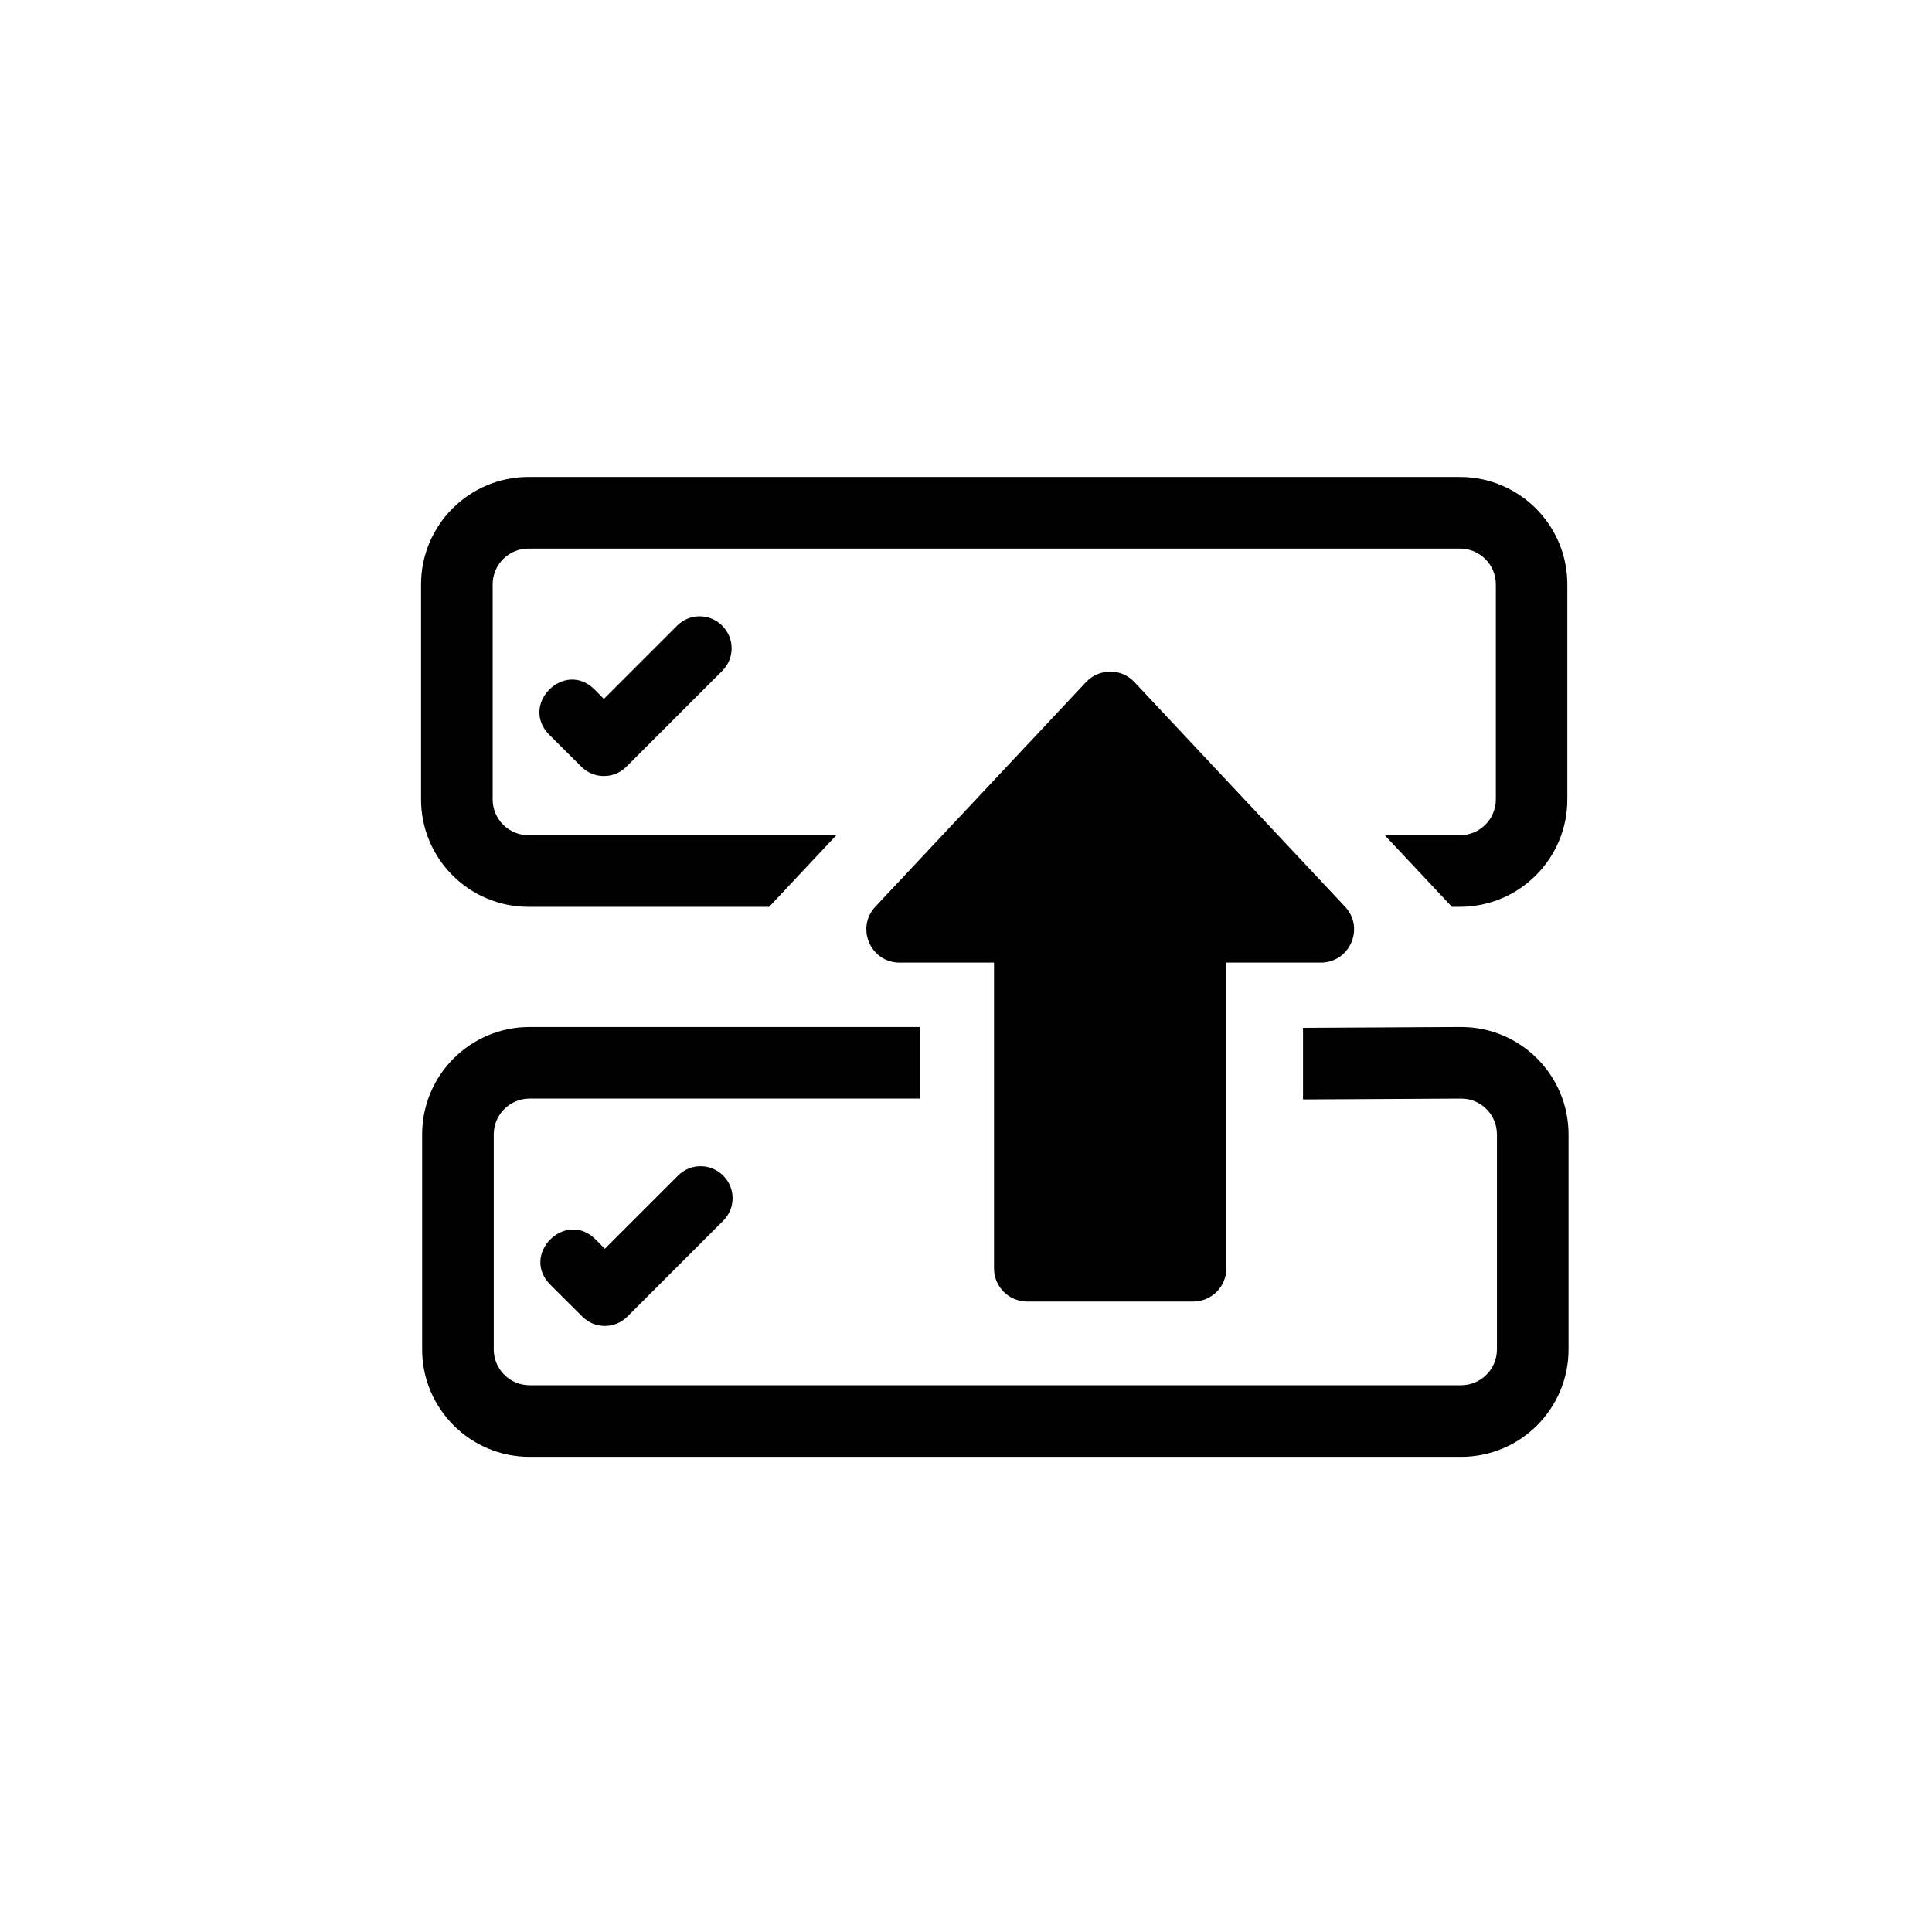
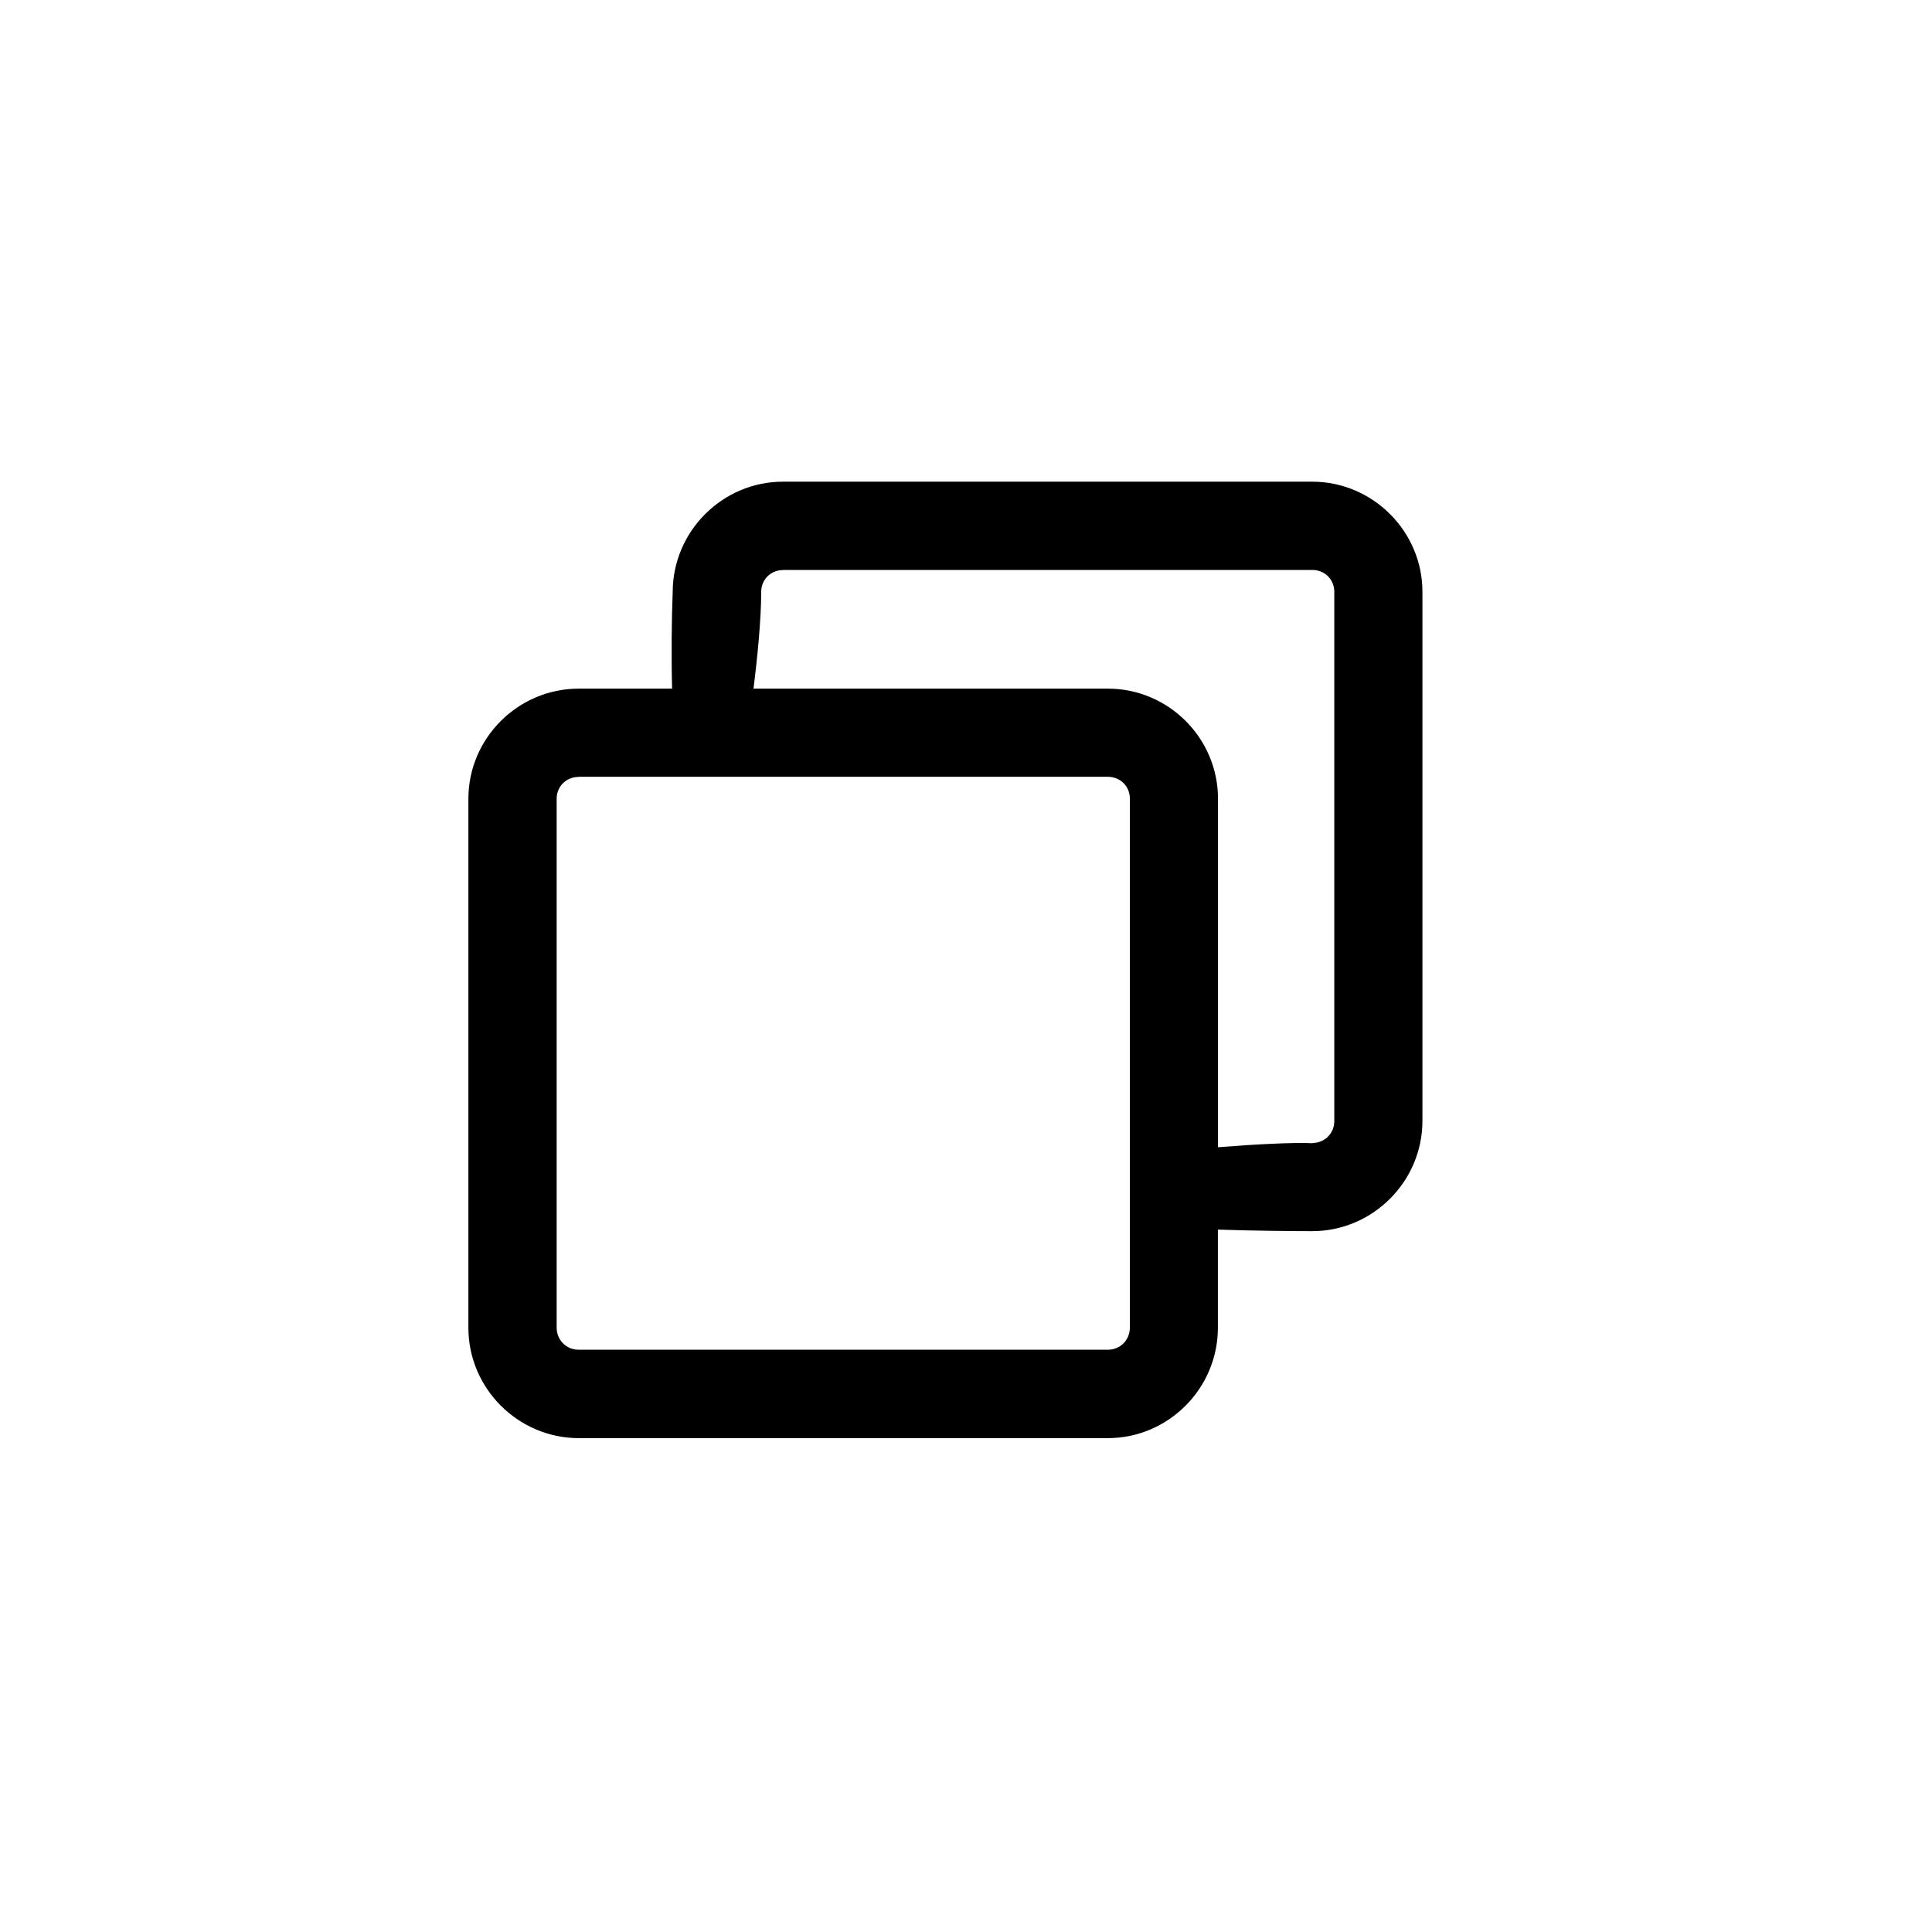
- <svg xmlns="http://www.w3.org/2000/svg" id="svg850" version="1.1" viewBox="0 0 16 16" class="bi bi-card-checklist" fill="currentColor" height="16" width="16">
-   <defs id="defs854" />
-   <path style="stroke-width:0.593" id="path846" d="m 4.386,8.505 c -0.492,0 -0.89,0.399 -0.89,0.89 v 1.78 c 0,0.492 0.399,0.89 0.89,0.89 h 7.714 c 0.492,0 0.89,-0.399 0.89,-0.89 V 9.395 c 0,-0.492 -0.399,-0.89 -0.89,-0.89 l -1.309,0.007 V 9.105 l 1.309,-0.007 c 0.164,-8.531e-4 0.297,0.133 0.297,0.297 v 1.78 c 0,0.164 -0.133,0.297 -0.297,0.297 H 4.386 c -0.164,0 -0.297,-0.133 -0.297,-0.297 V 9.395 c 0,-0.164 0.133,-0.297 0.297,-0.297 H 7.617 V 8.505 Z" />
-   <path style="stroke-width:0.529" id="path848" d="m 5.989,9.736 c 0.104,0.103 0.104,0.271 0,0.374 l -0.793,0.793 c -0.103,0.104 -0.271,0.104 -0.374,0 L 4.557,10.639 C 4.308,10.389 4.682,10.015 4.932,10.264 l 0.077,0.078 0.606,-0.606 c 0.103,-0.104 0.271,-0.104 0.374,0 z" />
-   <path style="stroke-width:0.593" id="path846-3" d="m 4.377,3.95 c -0.492,0 -0.89,0.399 -0.89,0.89 v 1.78 c 0,0.492 0.399,0.89 0.89,0.89 H 6.37 L 6.926,6.917 H 4.377 c -0.164,0 -0.297,-0.133 -0.297,-0.297 V 4.84 c 0,-0.164 0.133,-0.297 0.297,-0.297 h 7.714 c 0.164,0 0.297,0.133 0.297,0.297 v 1.78 c 0,0.164 -0.133,0.297 -0.297,0.297 h -0.623 l 0.556,0.593 h 0.066 c 0.492,0 0.89,-0.399 0.89,-0.89 V 4.84 c 0,-0.492 -0.399,-0.89 -0.89,-0.89 z" />
-   <path style="stroke-width:0.529" id="path848-5" d="m 5.981,5.182 c 0.104,0.103 0.104,0.271 0,0.374 L 5.188,6.349 c -0.103,0.104 -0.271,0.104 -0.374,0 L 4.549,6.085 C 4.3,5.835 4.674,5.461 4.924,5.71 L 5.001,5.788 5.607,5.182 c 0.103,-0.104 0.271,-0.104 0.374,-2e-7 z" />
-   <path style="stroke:none;stroke-width:0.275;stroke-opacity:1" id="path4763-9" d="m 8.994,5.649 c 0.109,-0.116 0.293,-0.116 0.401,0 l 1.744,1.86 c 0.165,0.175 0.04,0.463 -0.201,0.463 h -0.782 v 2.532 c 0,0.152 -0.123,0.275 -0.275,0.275 H 8.507 c -0.152,0 -0.275,-0.123 -0.275,-0.275 V 7.972 H 7.45 c -0.24,0 -0.365,-0.287 -0.201,-0.463 z" />
+ <svg xmlns="http://www.w3.org/2000/svg" width="16" height="16" fill="currentColor" class="bi bi-square" viewBox="0 0 16 16" version="1.1" id="svg846">
+   <defs id="defs850" />
+   <path id="path844" d="m 6.485,3.989 c -0.501,-3.24e-4 -0.912,0.41 -0.914,0.911 0,0 0,0.002 0,0.002 -0.009,0.22 -0.012,0.545 -0.005,0.801 H 4.793 c -0.502,0 -0.914,0.41 -0.914,0.912 v 4.381 c 0,0.502 0.412,0.914 0.914,0.914 h 4.381 c 0.502,0 0.912,-0.412 0.912,-0.914 v -0.813 c 0.293,0.01 0.626,0.013 0.78,0.013 0.502,3.24e-4 0.913,-0.411 0.914,-0.912 V 4.901 C 11.78,4.4 11.368,3.989 10.867,3.989 Z m 0,0.731 H 10.867 c 0.103,-2.974e-4 0.183,0.078 0.183,0.181 V 9.284 C 11.05,9.387 10.97,9.466 10.867,9.466 l 0.011,0.002 c -0.156,-0.009 -0.496,0.009 -0.791,0.033 V 6.615 c 0,-0.502 -0.41,-0.912 -0.912,-0.912 H 6.24 c 0.033,-0.257 0.064,-0.58 0.064,-0.801 1.635e-4,-0.103 0.079,-0.181 0.181,-0.181 z M 4.793,6.433 h 4.381 c 0.103,-1e-7 0.183,0.078 0.183,0.181 v 4.381 c 0,0.103 -0.08,0.183 -0.183,0.183 H 4.793 c -0.103,0 -0.183,-0.08 -0.183,-0.183 V 6.615 c 0,-0.103 0.08,-0.181 0.183,-0.181 z" style="color:#000000;font-style:normal;font-variant:normal;font-weight:normal;font-stretch:normal;font-size:medium;line-height:normal;font-family:sans-serif;font-variant-ligatures:normal;font-variant-position:normal;font-variant-caps:normal;font-variant-numeric:normal;font-variant-alternates:normal;font-feature-settings:normal;text-indent:0;text-align:start;text-decoration:none;text-decoration-line:none;text-decoration-style:solid;text-decoration-color:#000000;letter-spacing:normal;word-spacing:normal;text-transform:none;writing-mode:lr-tb;direction:ltr;text-orientation:mixed;dominant-baseline:auto;baseline-shift:baseline;text-anchor:start;white-space:normal;shape-padding:0;clip-rule:nonzero;display:inline;overflow:visible;visibility:visible;opacity:1;isolation:auto;mix-blend-mode:normal;color-interpolation:sRGB;color-interpolation-filters:linearRGB;solid-color:#000000;solid-opacity:1;vector-effect:none;fill-opacity:1;fill-rule:nonzero;stroke:none;stroke-width:0.365;stroke-linecap:butt;stroke-linejoin:miter;stroke-miterlimit:4;stroke-dasharray:none;stroke-dashoffset:0;stroke-opacity:1;color-rendering:auto;image-rendering:auto;shape-rendering:auto;text-rendering:auto;enable-background:accumulate" />
</svg>
